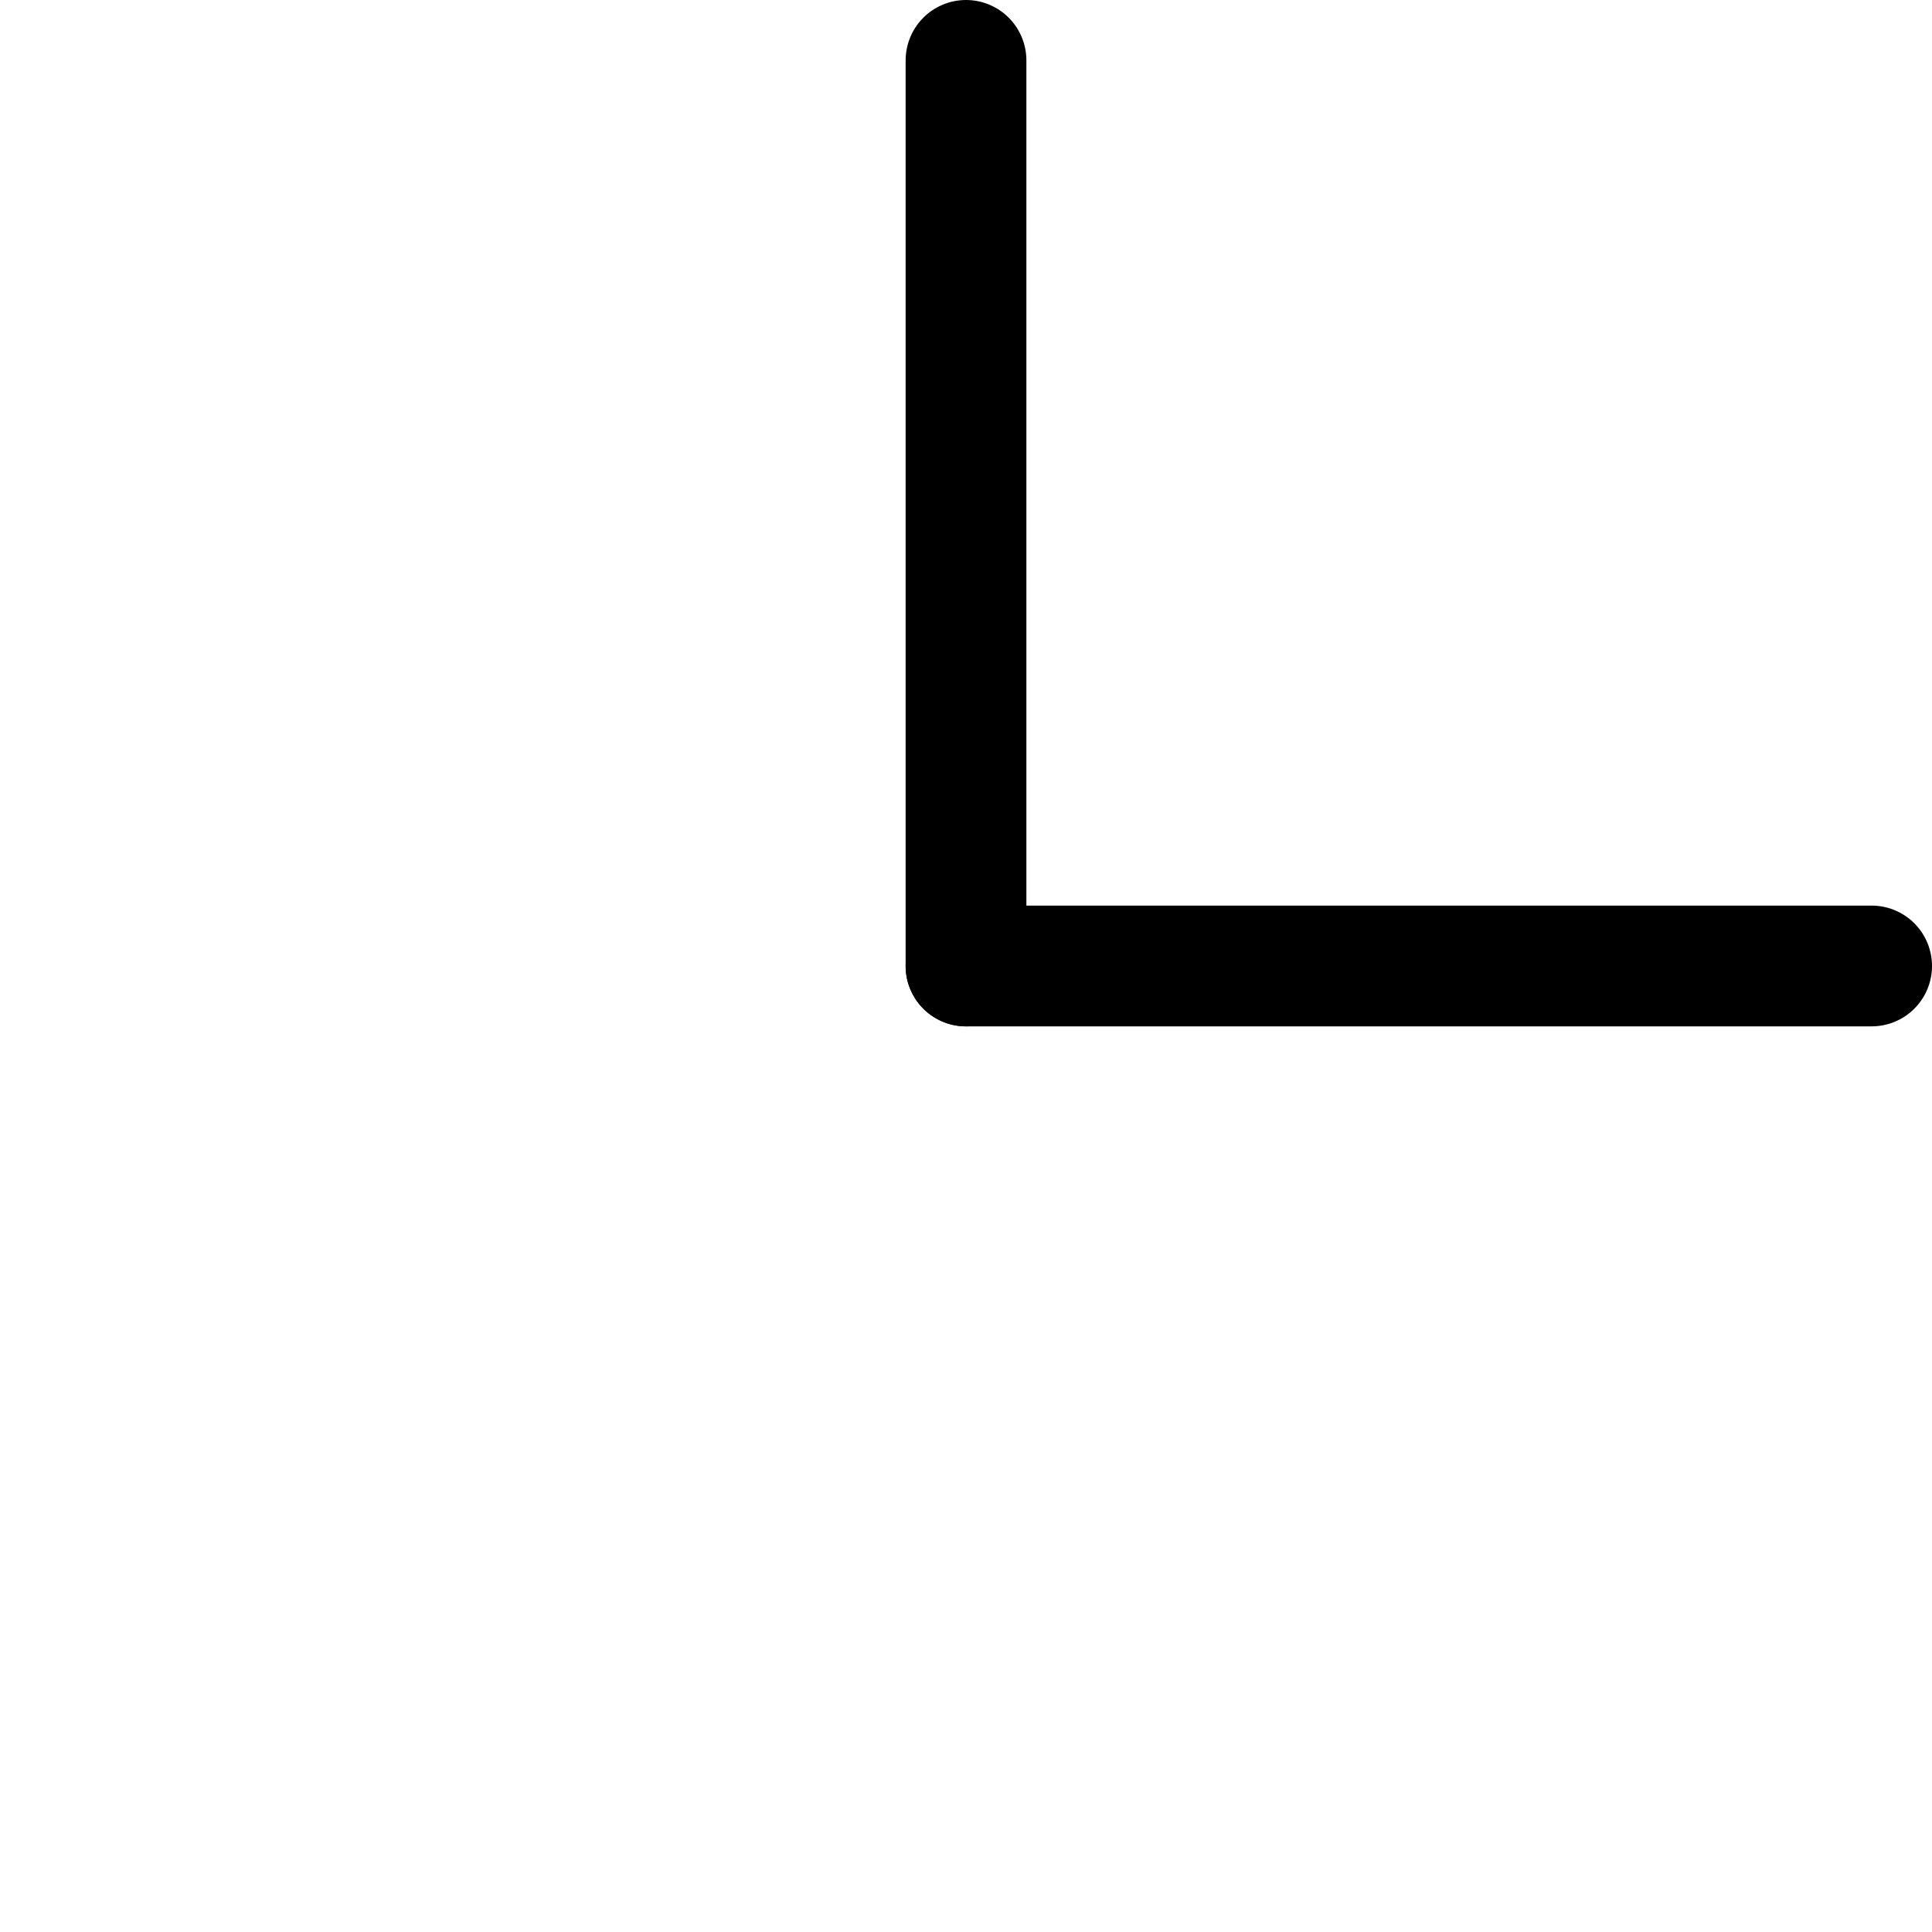
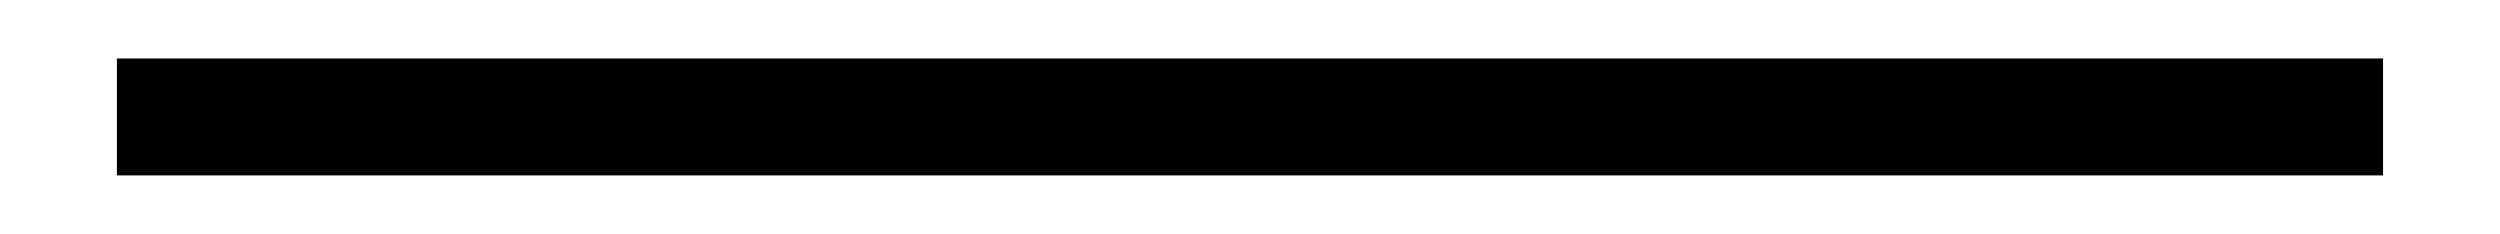
- <svg xmlns="http://www.w3.org/2000/svg" xmlns:ns1="http://schemas.microsoft.com/visio/2003/SVGExtensions/" width="3.15in" height="3.15in" viewBox="0 0 226.772 226.772" xml:space="preserve" color-interpolation-filters="sRGB" class="st2">
+ <svg xmlns="http://www.w3.org/2000/svg" xmlns:ns1="http://schemas.microsoft.com/visio/2003/SVGExtensions/" width="3.366in" height="0.315in" viewBox="0 0 242.362 22.677" xml:space="preserve" color-interpolation-filters="sRGB" class="st2">
  <ns1:documentProperties ns1:langID="1033" ns1:metric="true" ns1:viewMarkup="false" />
  <style type="text/css">
	
- 		.st1 {stroke:#000000;stroke-linecap:round;stroke-linejoin:round;stroke-width:14.173}
+ 		.st1 {stroke:#000000;stroke-linecap:butt;stroke-width:11.339}
		.st2 {fill:none;fill-rule:evenodd;font-size:12;overflow:visible;stroke-linecap:square;stroke-miterlimit:3}
	
	</style>
  <g ns1:mID="0" ns1:index="1" ns1:groupContext="foregroundPage">
    <ns1:pageProperties ns1:drawingScale="1" ns1:pageScale="1" ns1:drawingUnits="0" ns1:shadowOffsetX="9" ns1:shadowOffsetY="-9" ns1:shadowType="1" />
-     <g id="shape1-1" ns1:mID="1" ns1:groupContext="shape" transform="translate(113.386,-113.386)">
-       <path d="M0 226.77 L106.3 226.77" class="st1" />
-     </g>
-     <g id="shape2-4" ns1:mID="2" ns1:groupContext="shape" transform="translate(340.157,7.08661) rotate(90)">
-       <path d="M0 226.77 L106.3 226.77" class="st1" />
+     <g id="shape2-1" ns1:mID="2" ns1:groupContext="shape" transform="translate(231.024,34.0157) rotate(180)">
+       <path d="M0 22.68 L219.69 22.68" class="st1" />
    </g>
  </g>
</svg>
